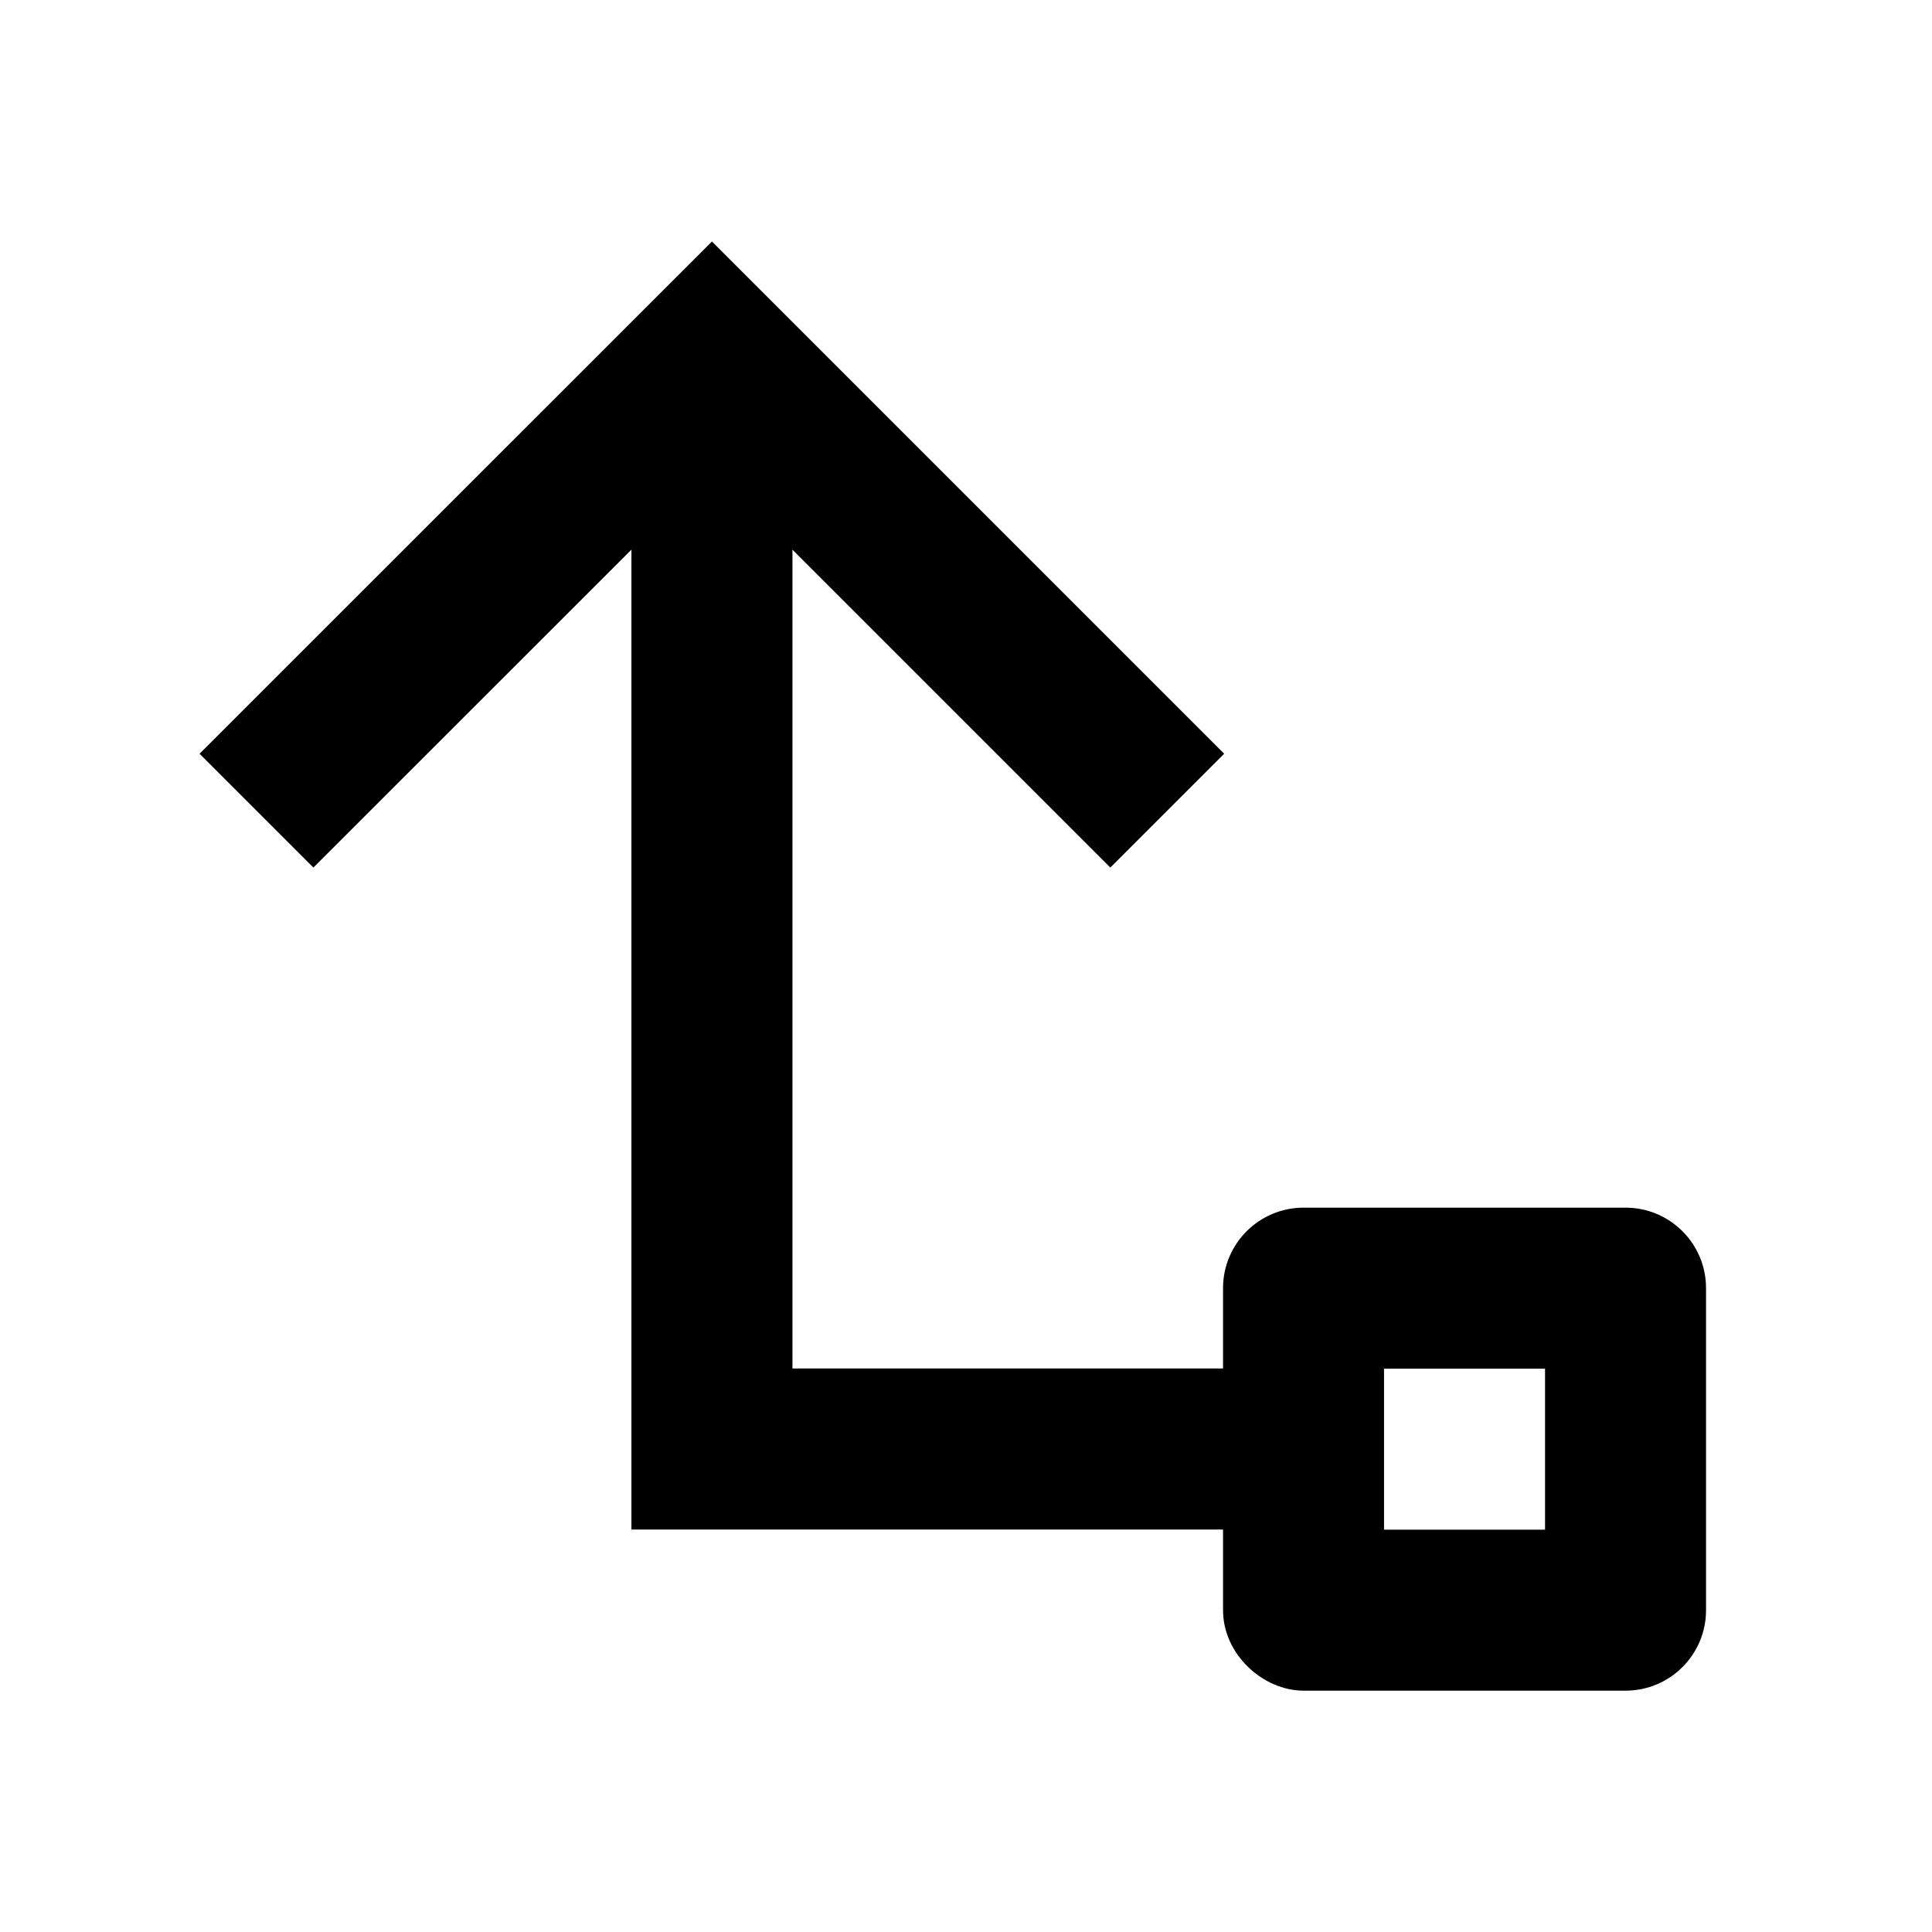
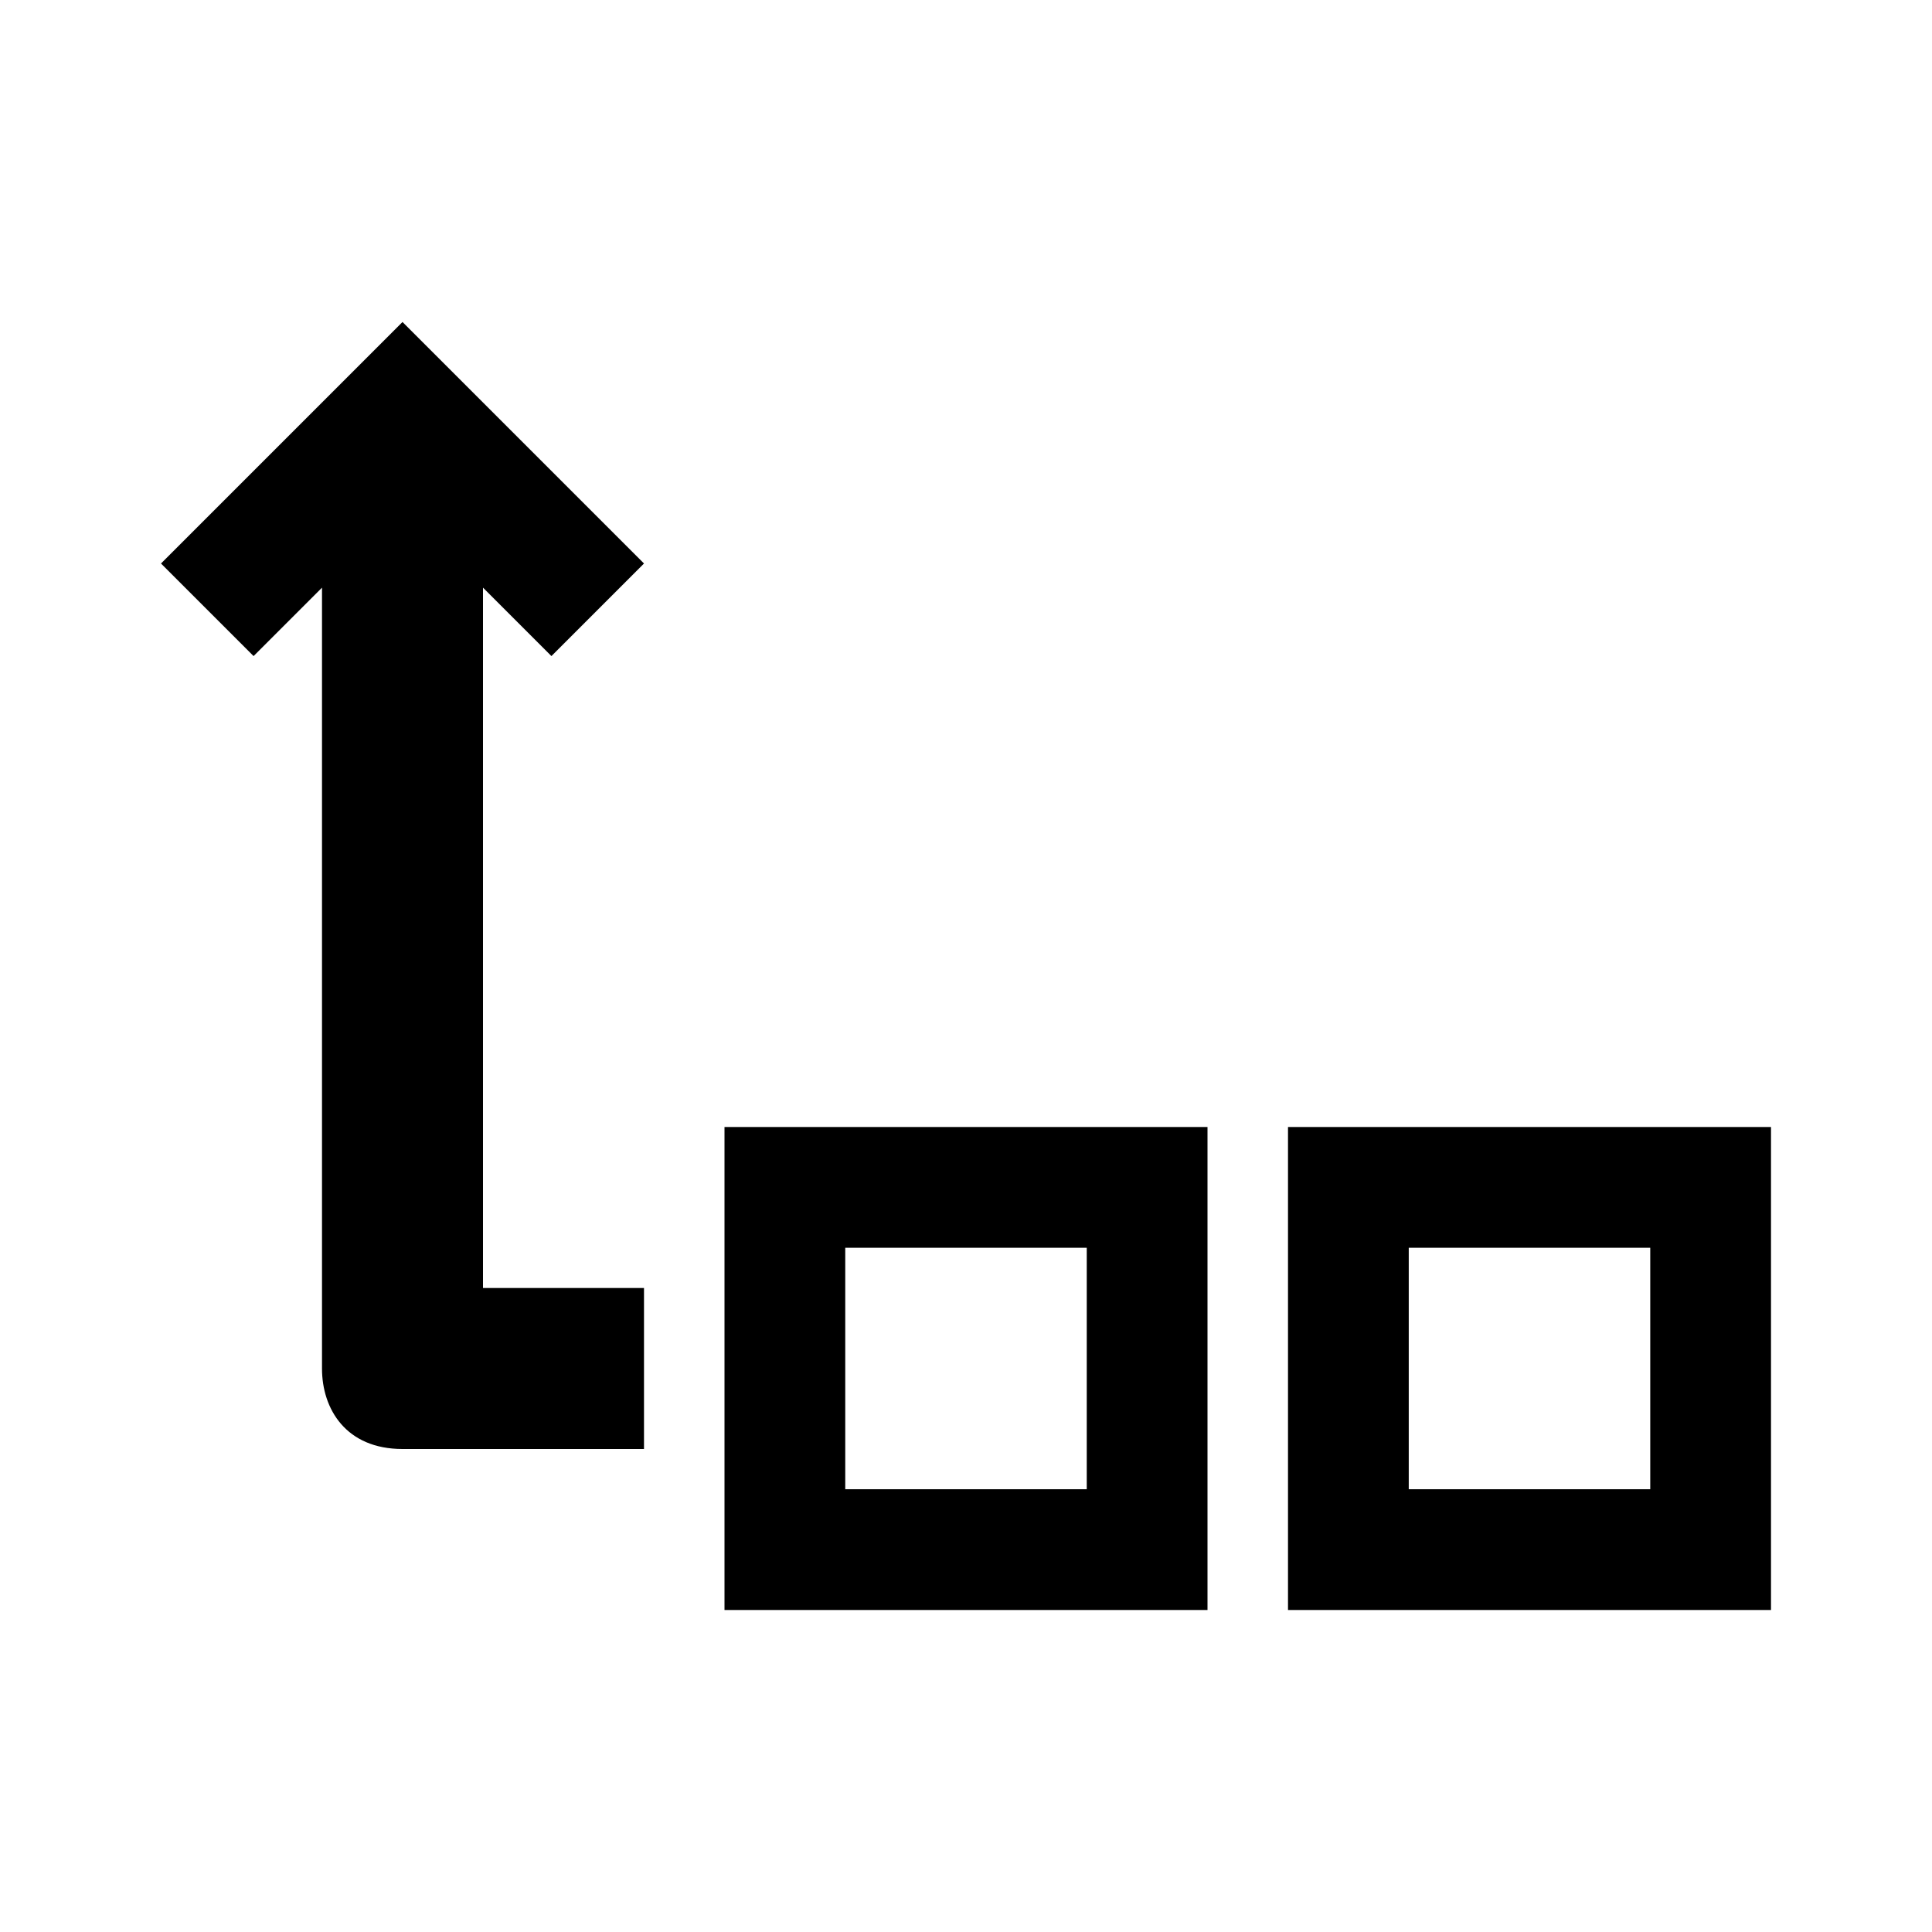
<svg xmlns="http://www.w3.org/2000/svg" viewBox="0 0 24 24" fill="currentColor">
-   <path d="M 8.844 3 L 2.479 9.363 L 3.893 10.777 L 7.844 6.828 L 7.844 19 L 15.193 19 L 15.193 20.002 C 15.193 20.554 15.693 21.002 16.193 21.002 L 20.193 21.002 C 20.746 21.002 21.193 20.554 21.193 20.002 L 21.193 16.002 C 21.193 15.45 20.746 15.002 20.193 15.002 L 16.193 15.002 C 15.641 15.002 15.193 15.45 15.193 16.002 L 15.193 17 L 9.844 17 L 9.844 6.828 L 13.793 10.777 L 15.207 9.363 L 8.844 3 z M 17.193 17.002 L 19.193 17.002 L 19.193 19.002 L 17.193 19.002 L 17.193 17.002 z " />
+   <path d="M 8,7 6.85,8.15 6,7.3 V 16 h 2 v 2 H 5 C 4.301,18 4,17.507 4,17 V 7.3 L 3.15,8.15 2,7 5,4 Z m 9.5,8.5 v 3 h 3 v -3 z M 16,14 h 6 v 6 h -6 z m -5.5,1.5 v 3 h 3 v -3 z M 9,14 H 15 v 6 H 9 Z" />
</svg>
